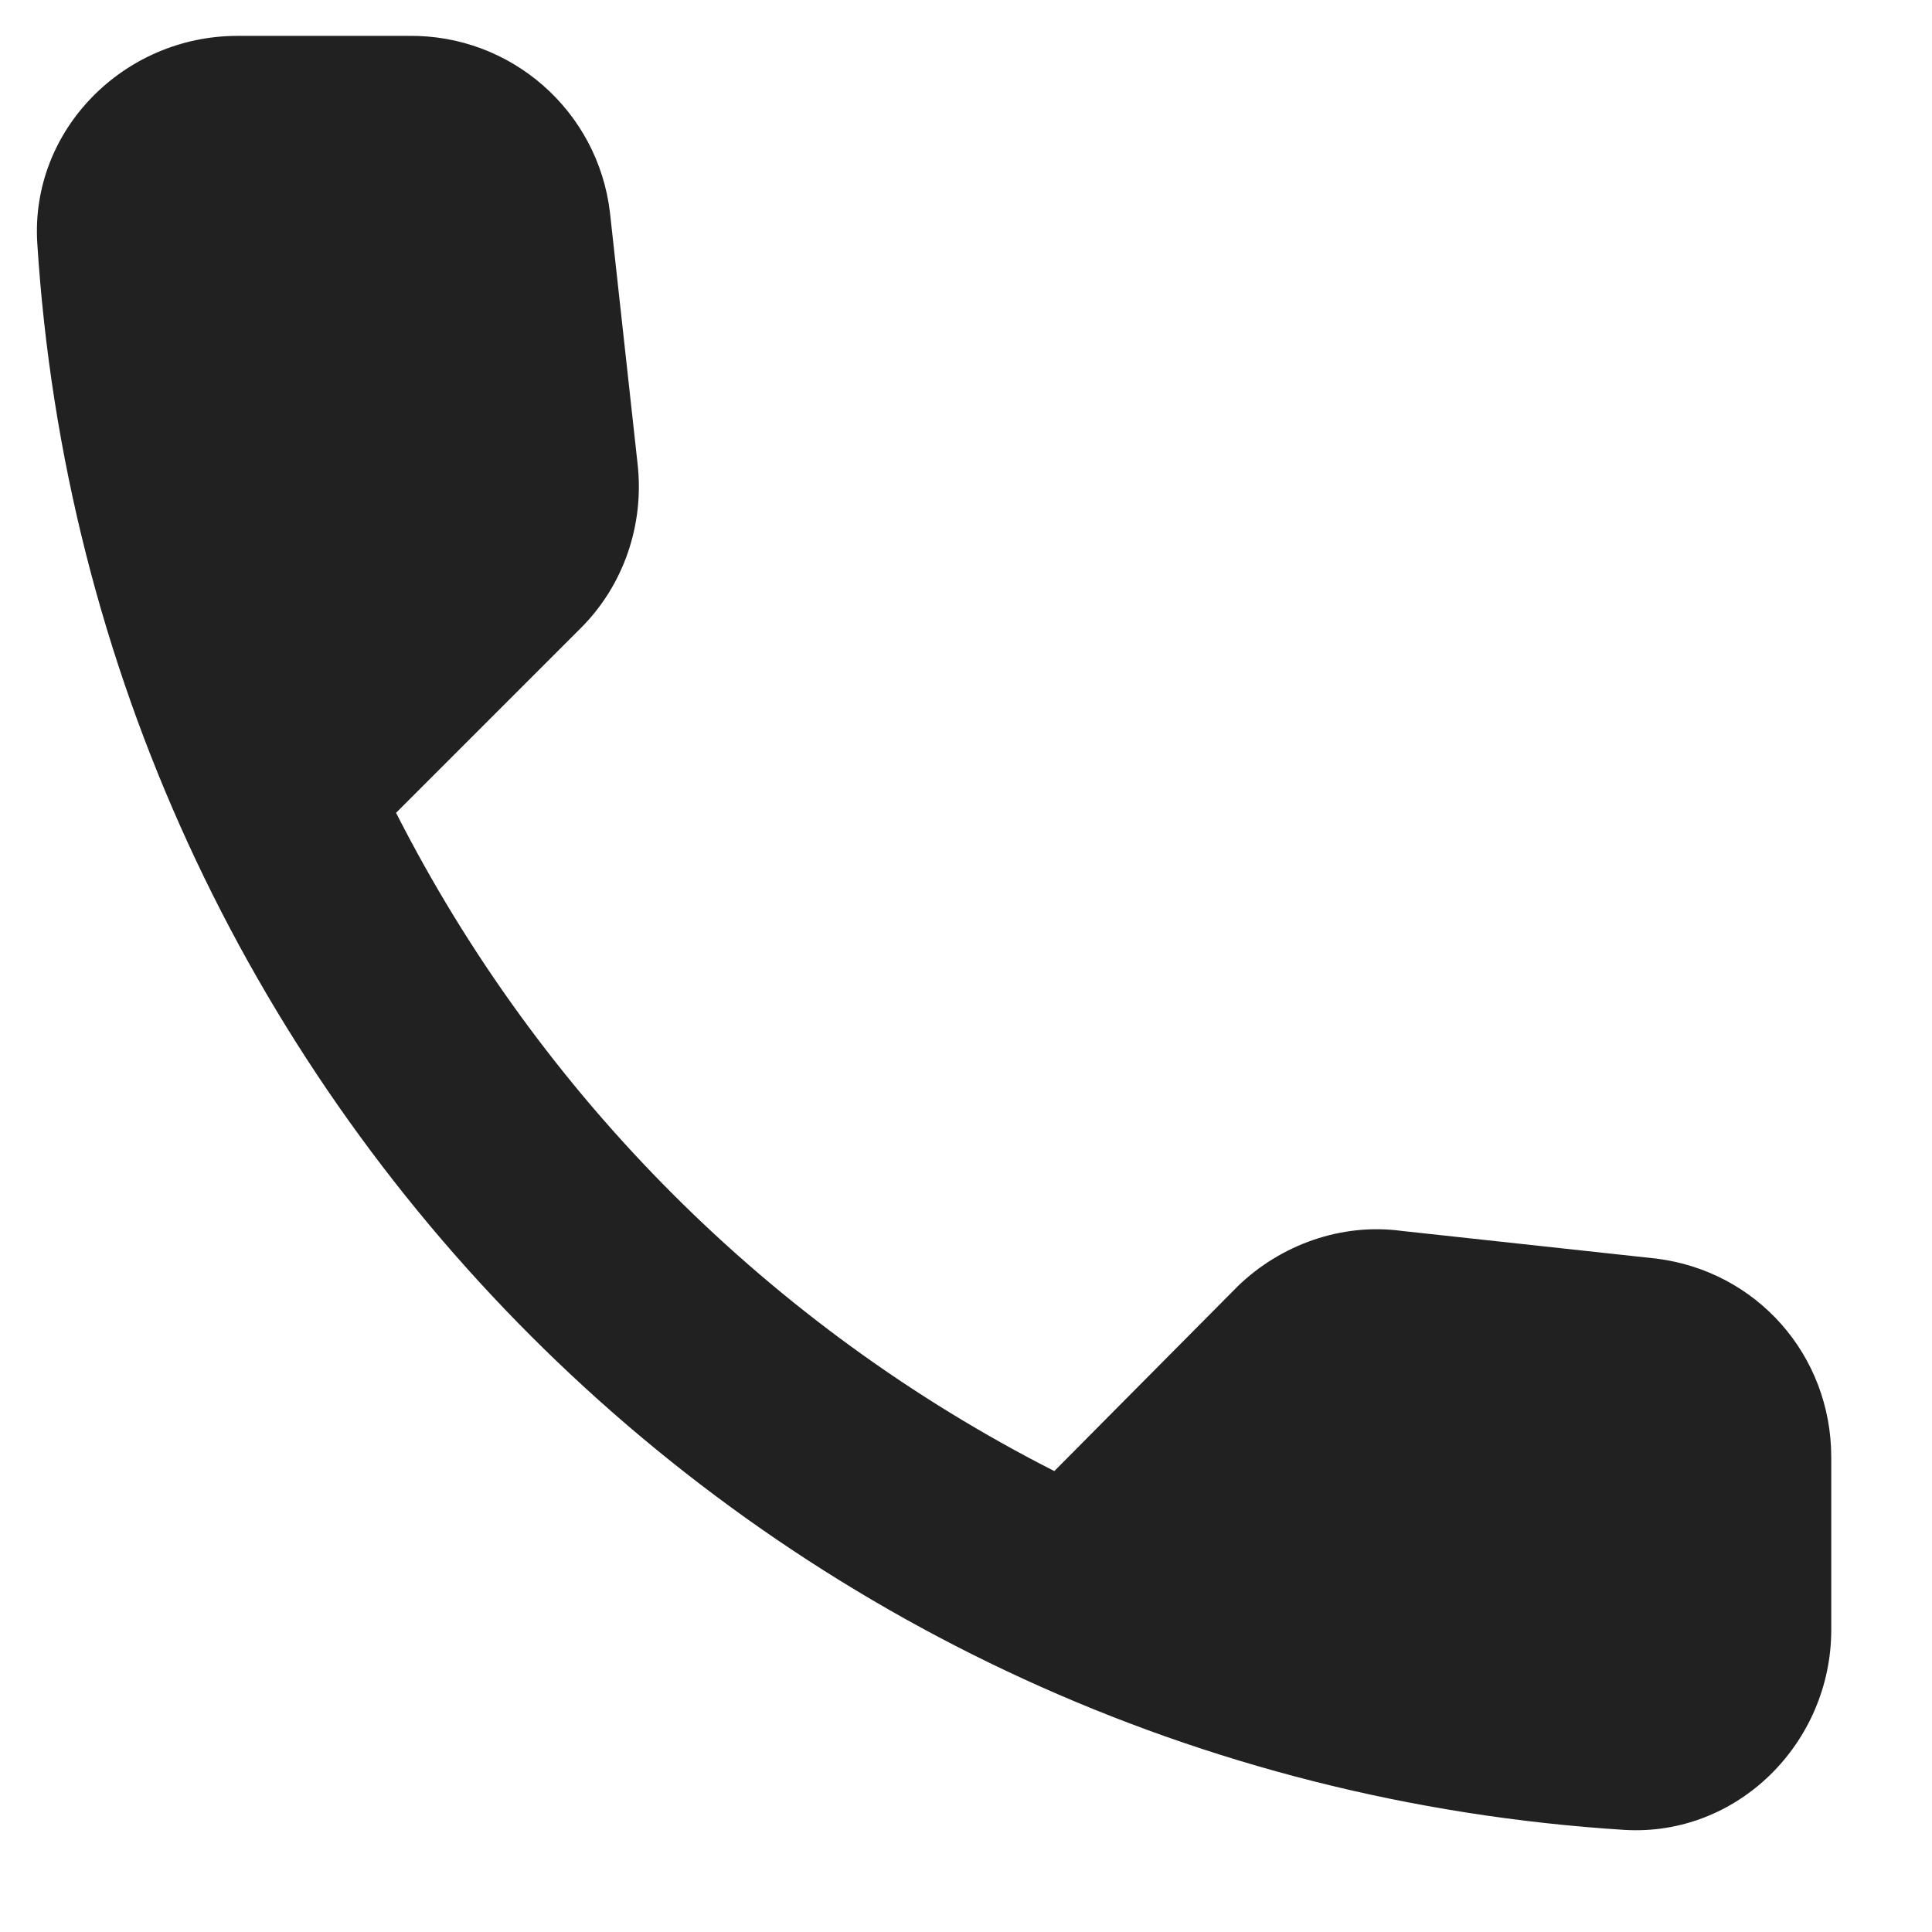
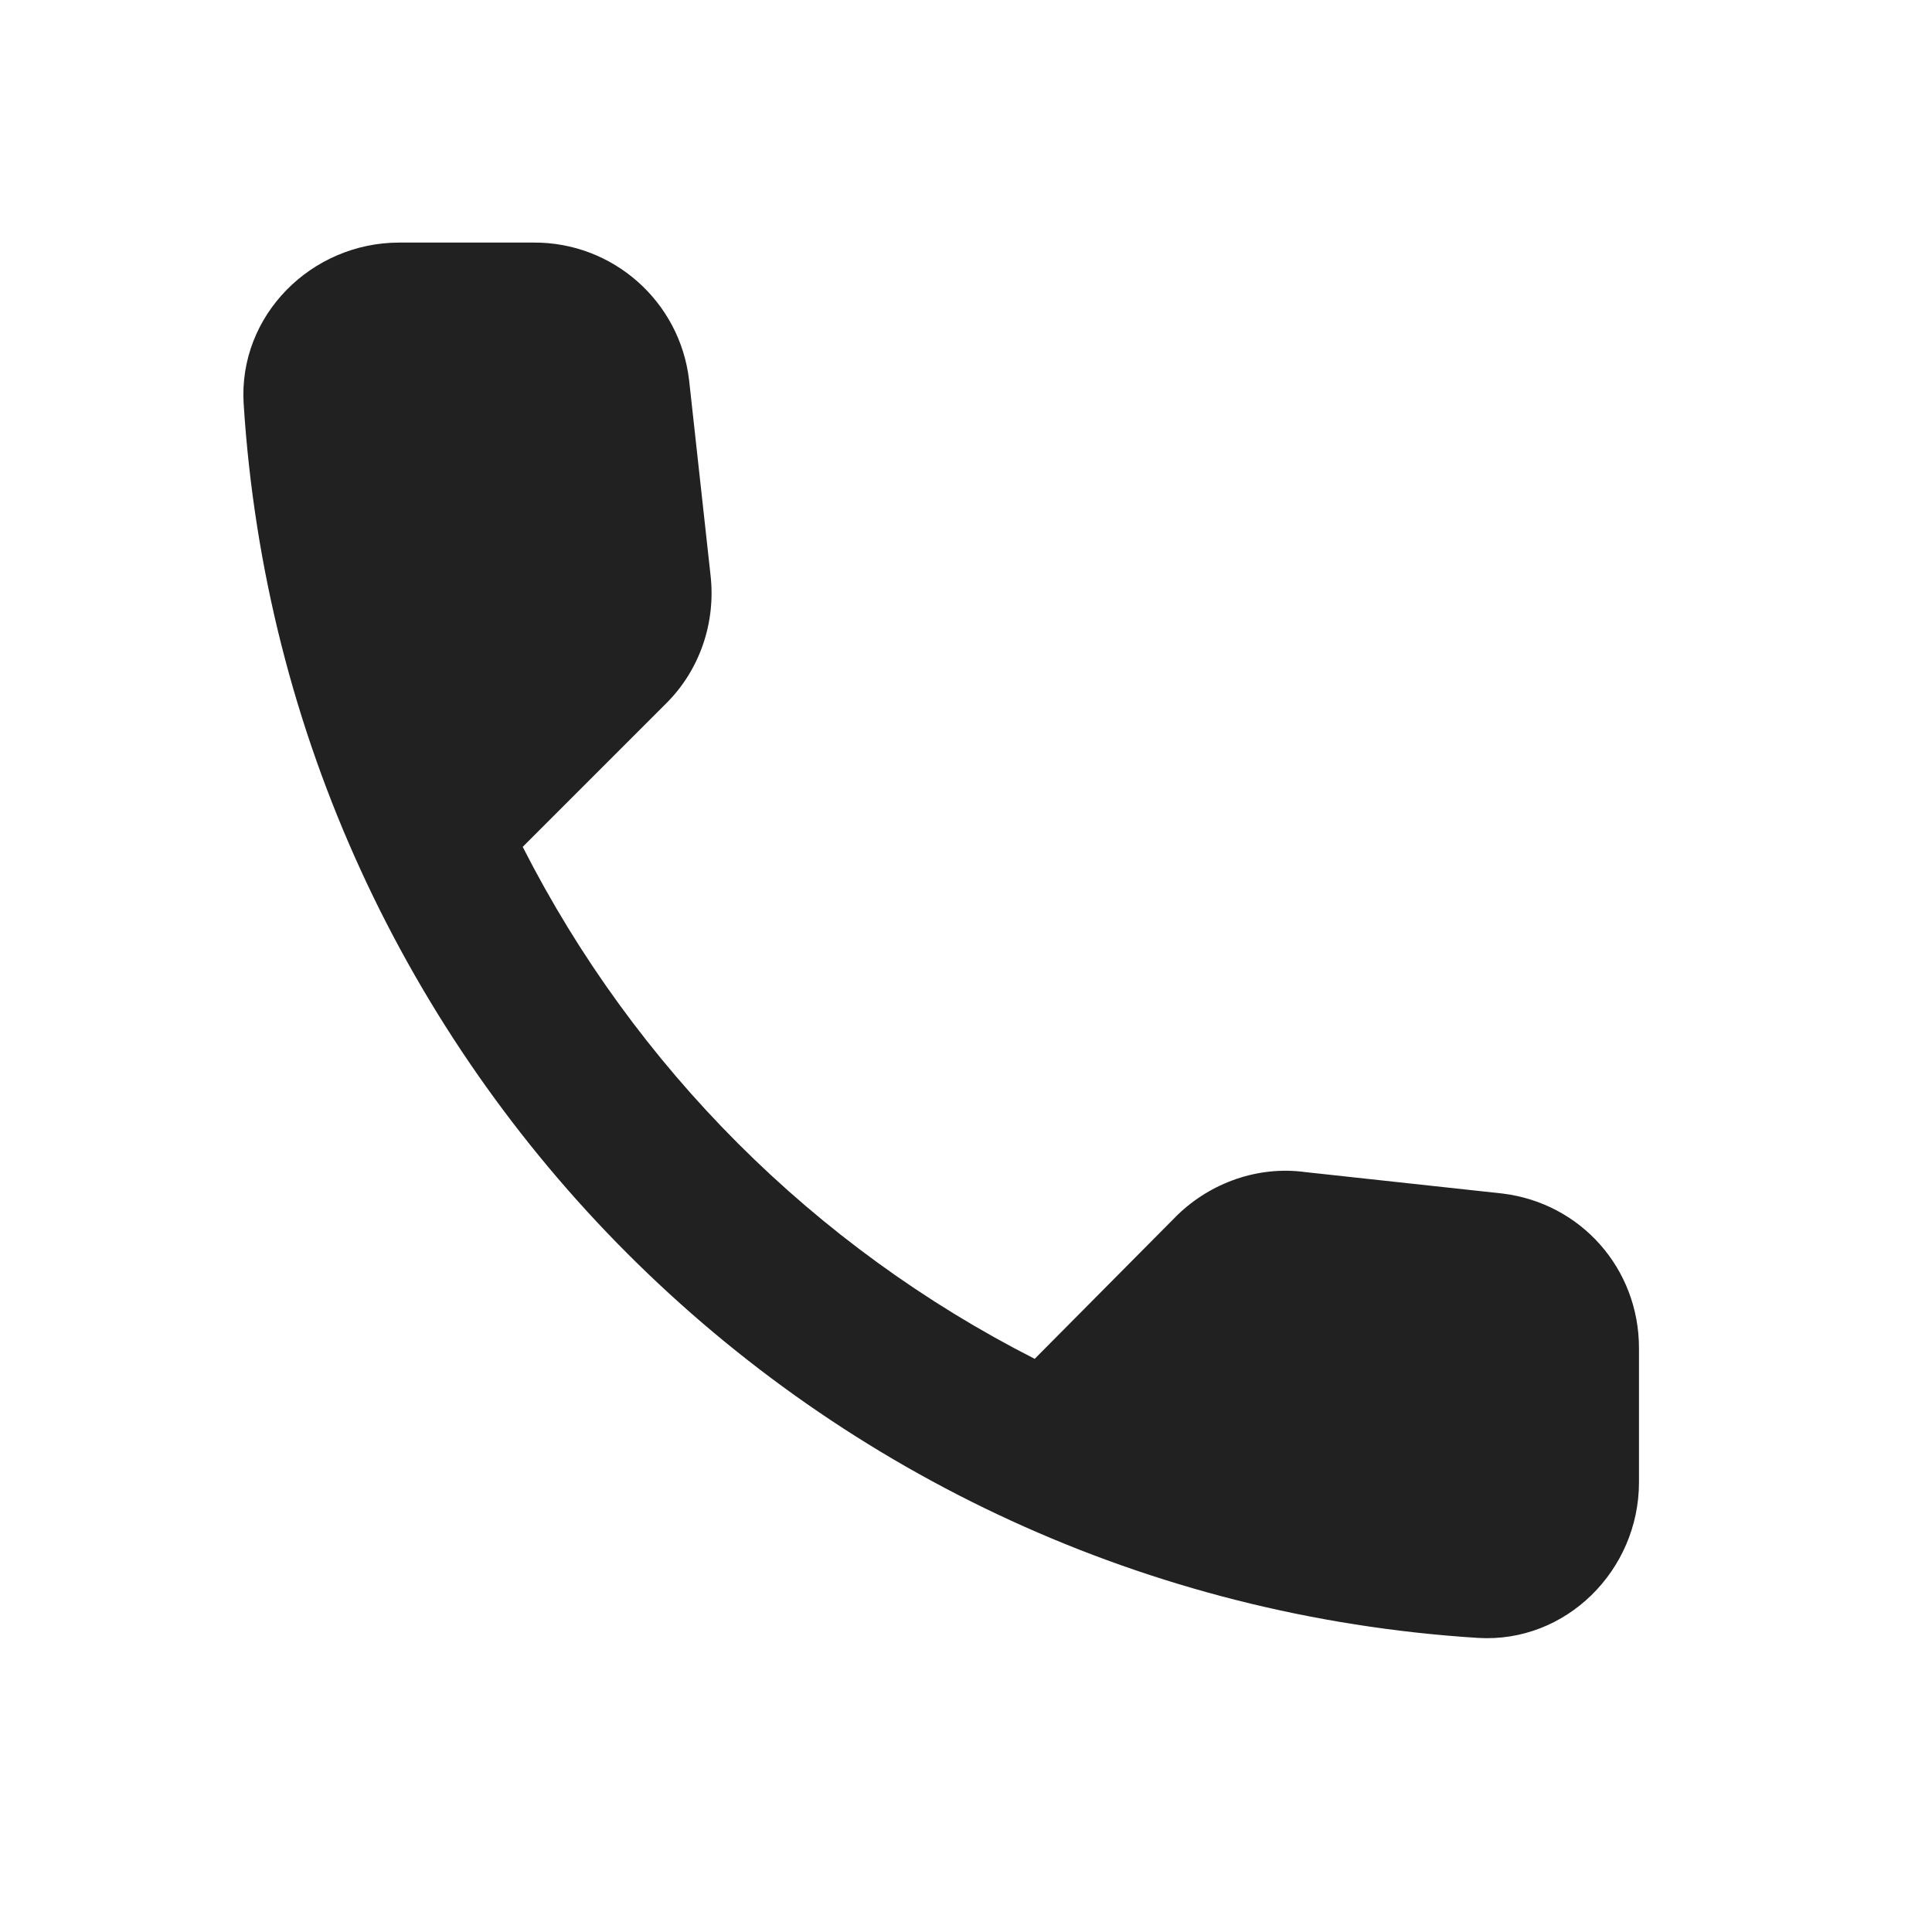
- <svg xmlns="http://www.w3.org/2000/svg" width="14" height="14" fill="none">
-   <path d="M12 9.12l-1.84-.2c-.44-.06-.88.1-1.19.4l-1.33 1.34a10.89 10.89 0 01-4.77-4.77l1.34-1.34c.31-.31.46-.75.41-1.19l-.2-1.82A1.45 1.45 0 002.96.26H1.72C.9.26.22.94.27 1.76a12.3 12.3 0 0011.5 11.5c.82.05 1.5-.63 1.5-1.45v-1.25c0-.74-.54-1.35-1.27-1.44z" fill="#212121" />
+ <svg xmlns="http://www.w3.org/2000/svg" width="18" height="18" fill="none">
+   <path d="M14 11.12l-1.84-.2c-.44-.06-.88.1-1.19.4l-1.33 1.34a10.89 10.89 0 01-4.77-4.77l1.34-1.34c.31-.31.46-.75.41-1.19l-.2-1.82a1.45 1.45 0 00-1.45-1.28H3.72c-.82 0-1.5.68-1.45 1.5a12.3 12.3 0 0011.5 11.5c.82.05 1.5-.63 1.5-1.45v-1.25c0-.74-.54-1.35-1.27-1.44z" fill="#212121" />
</svg>
